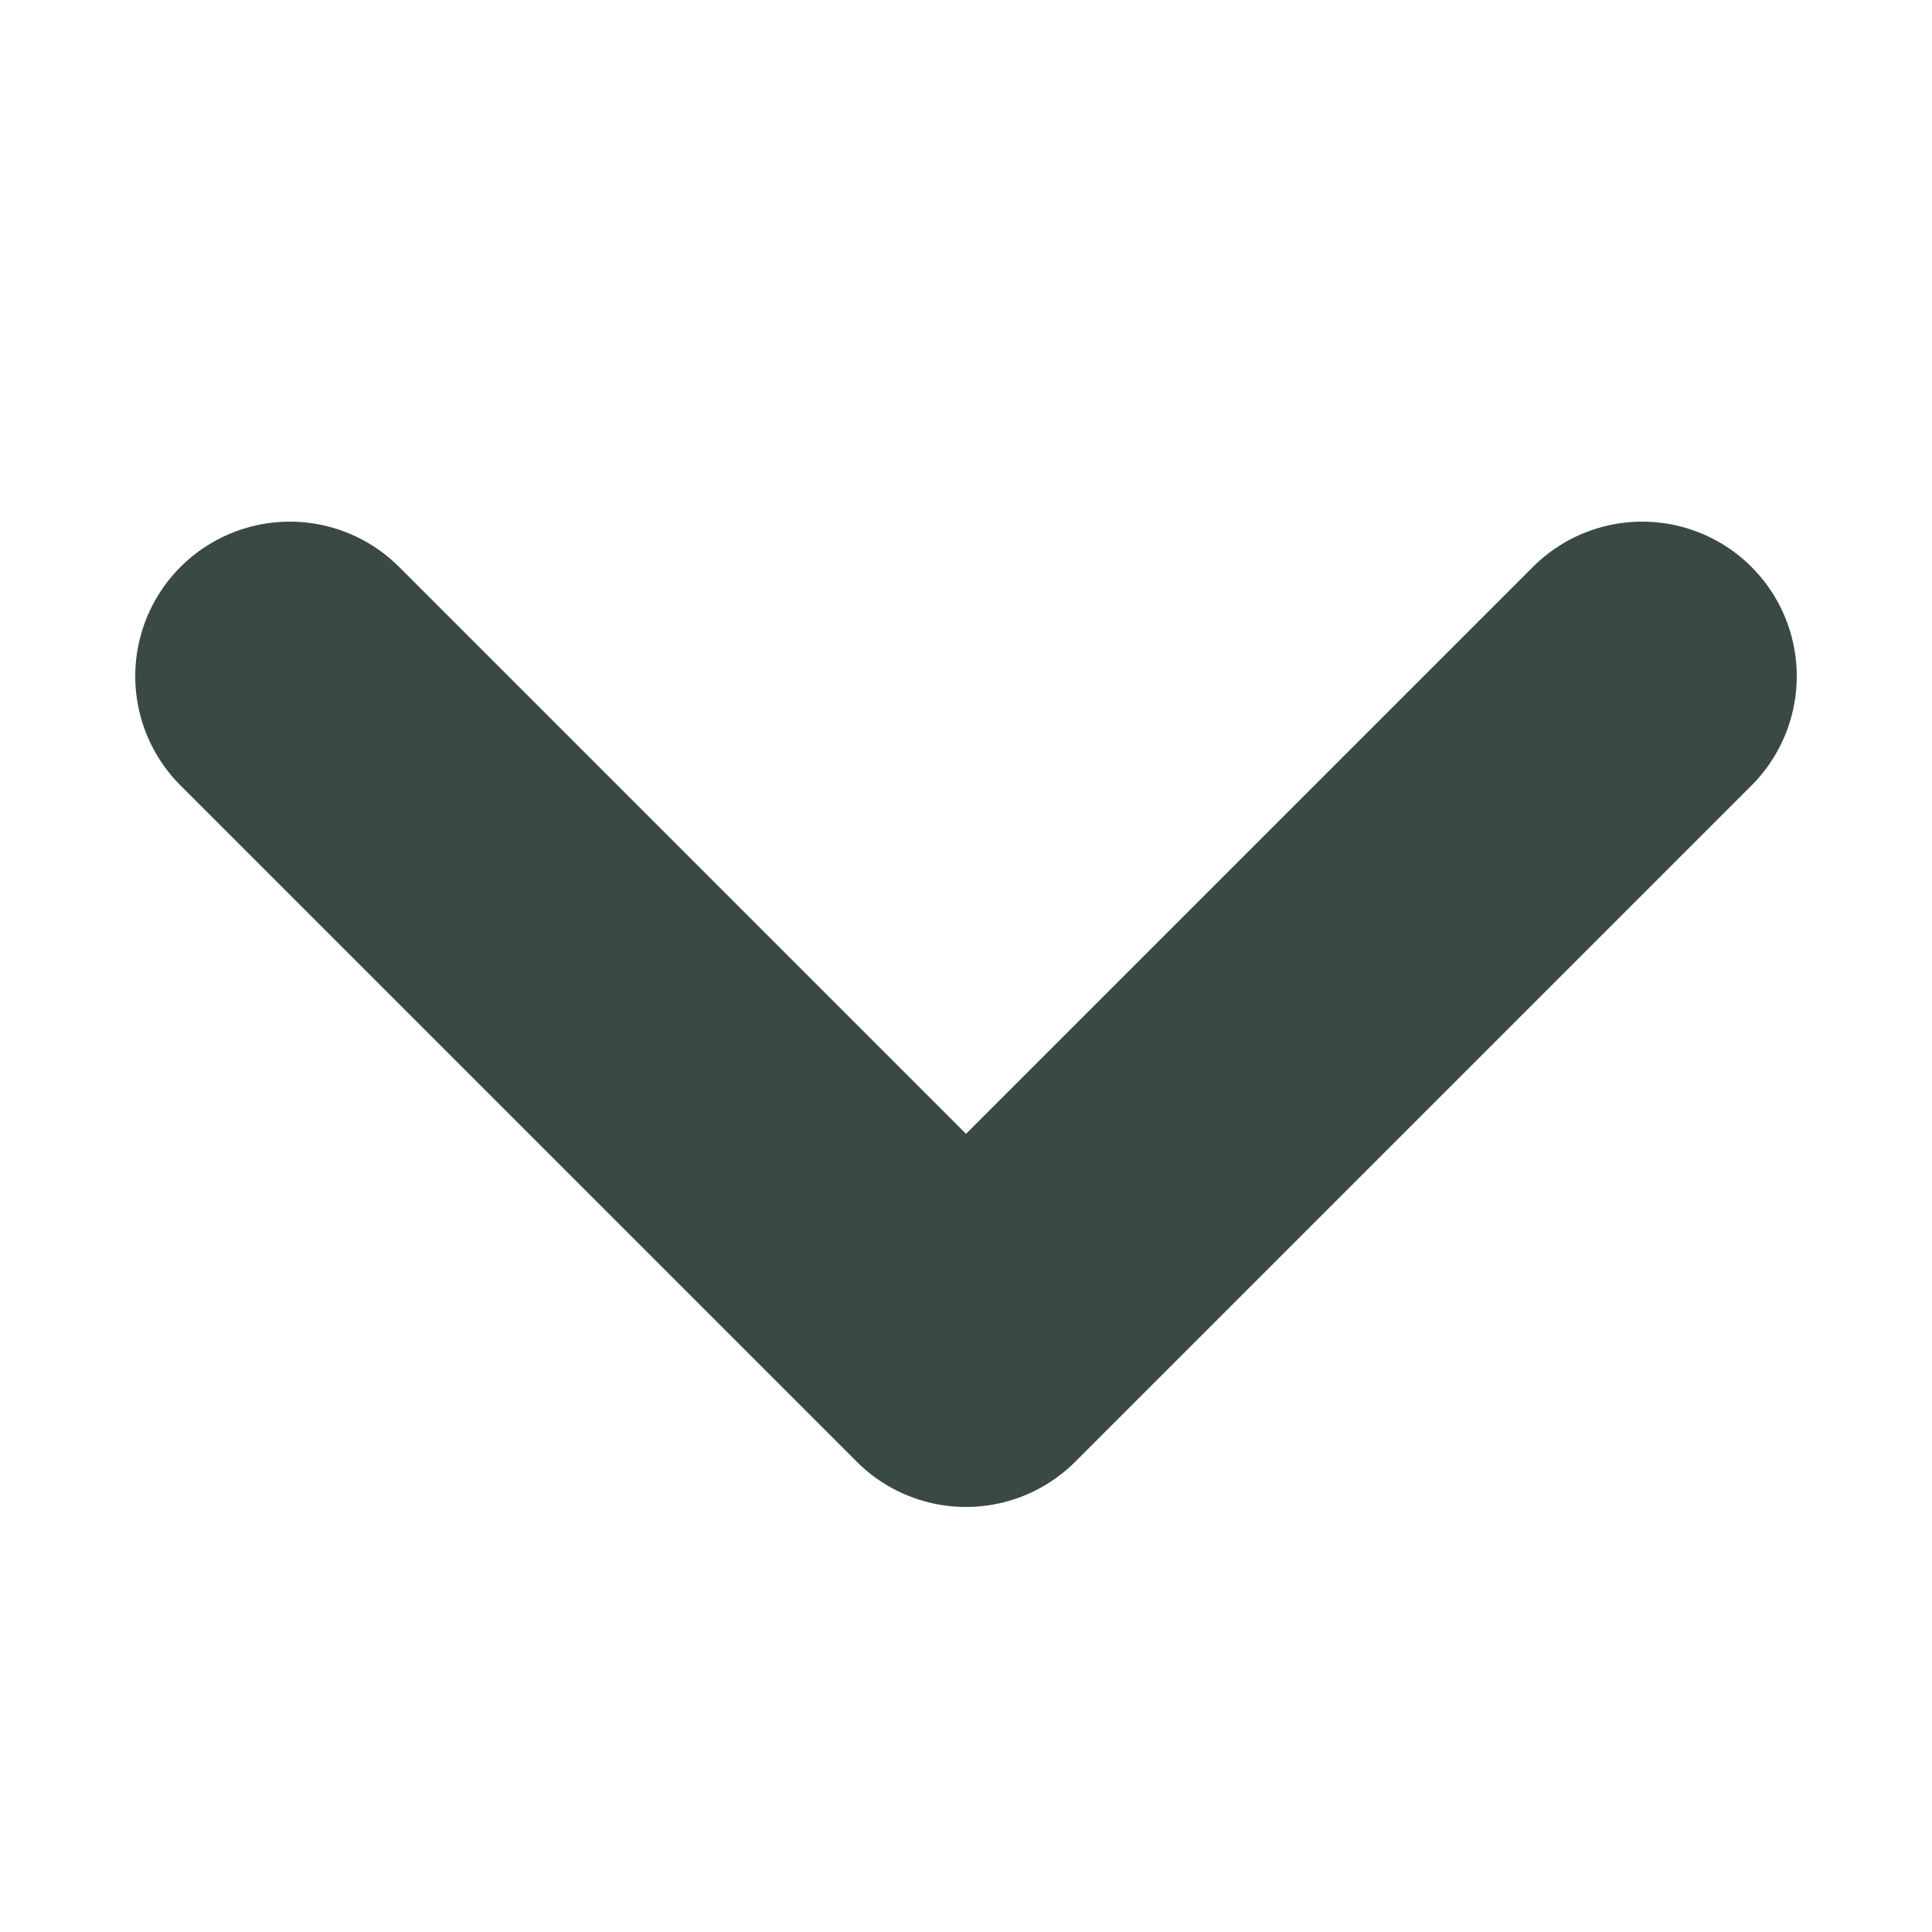
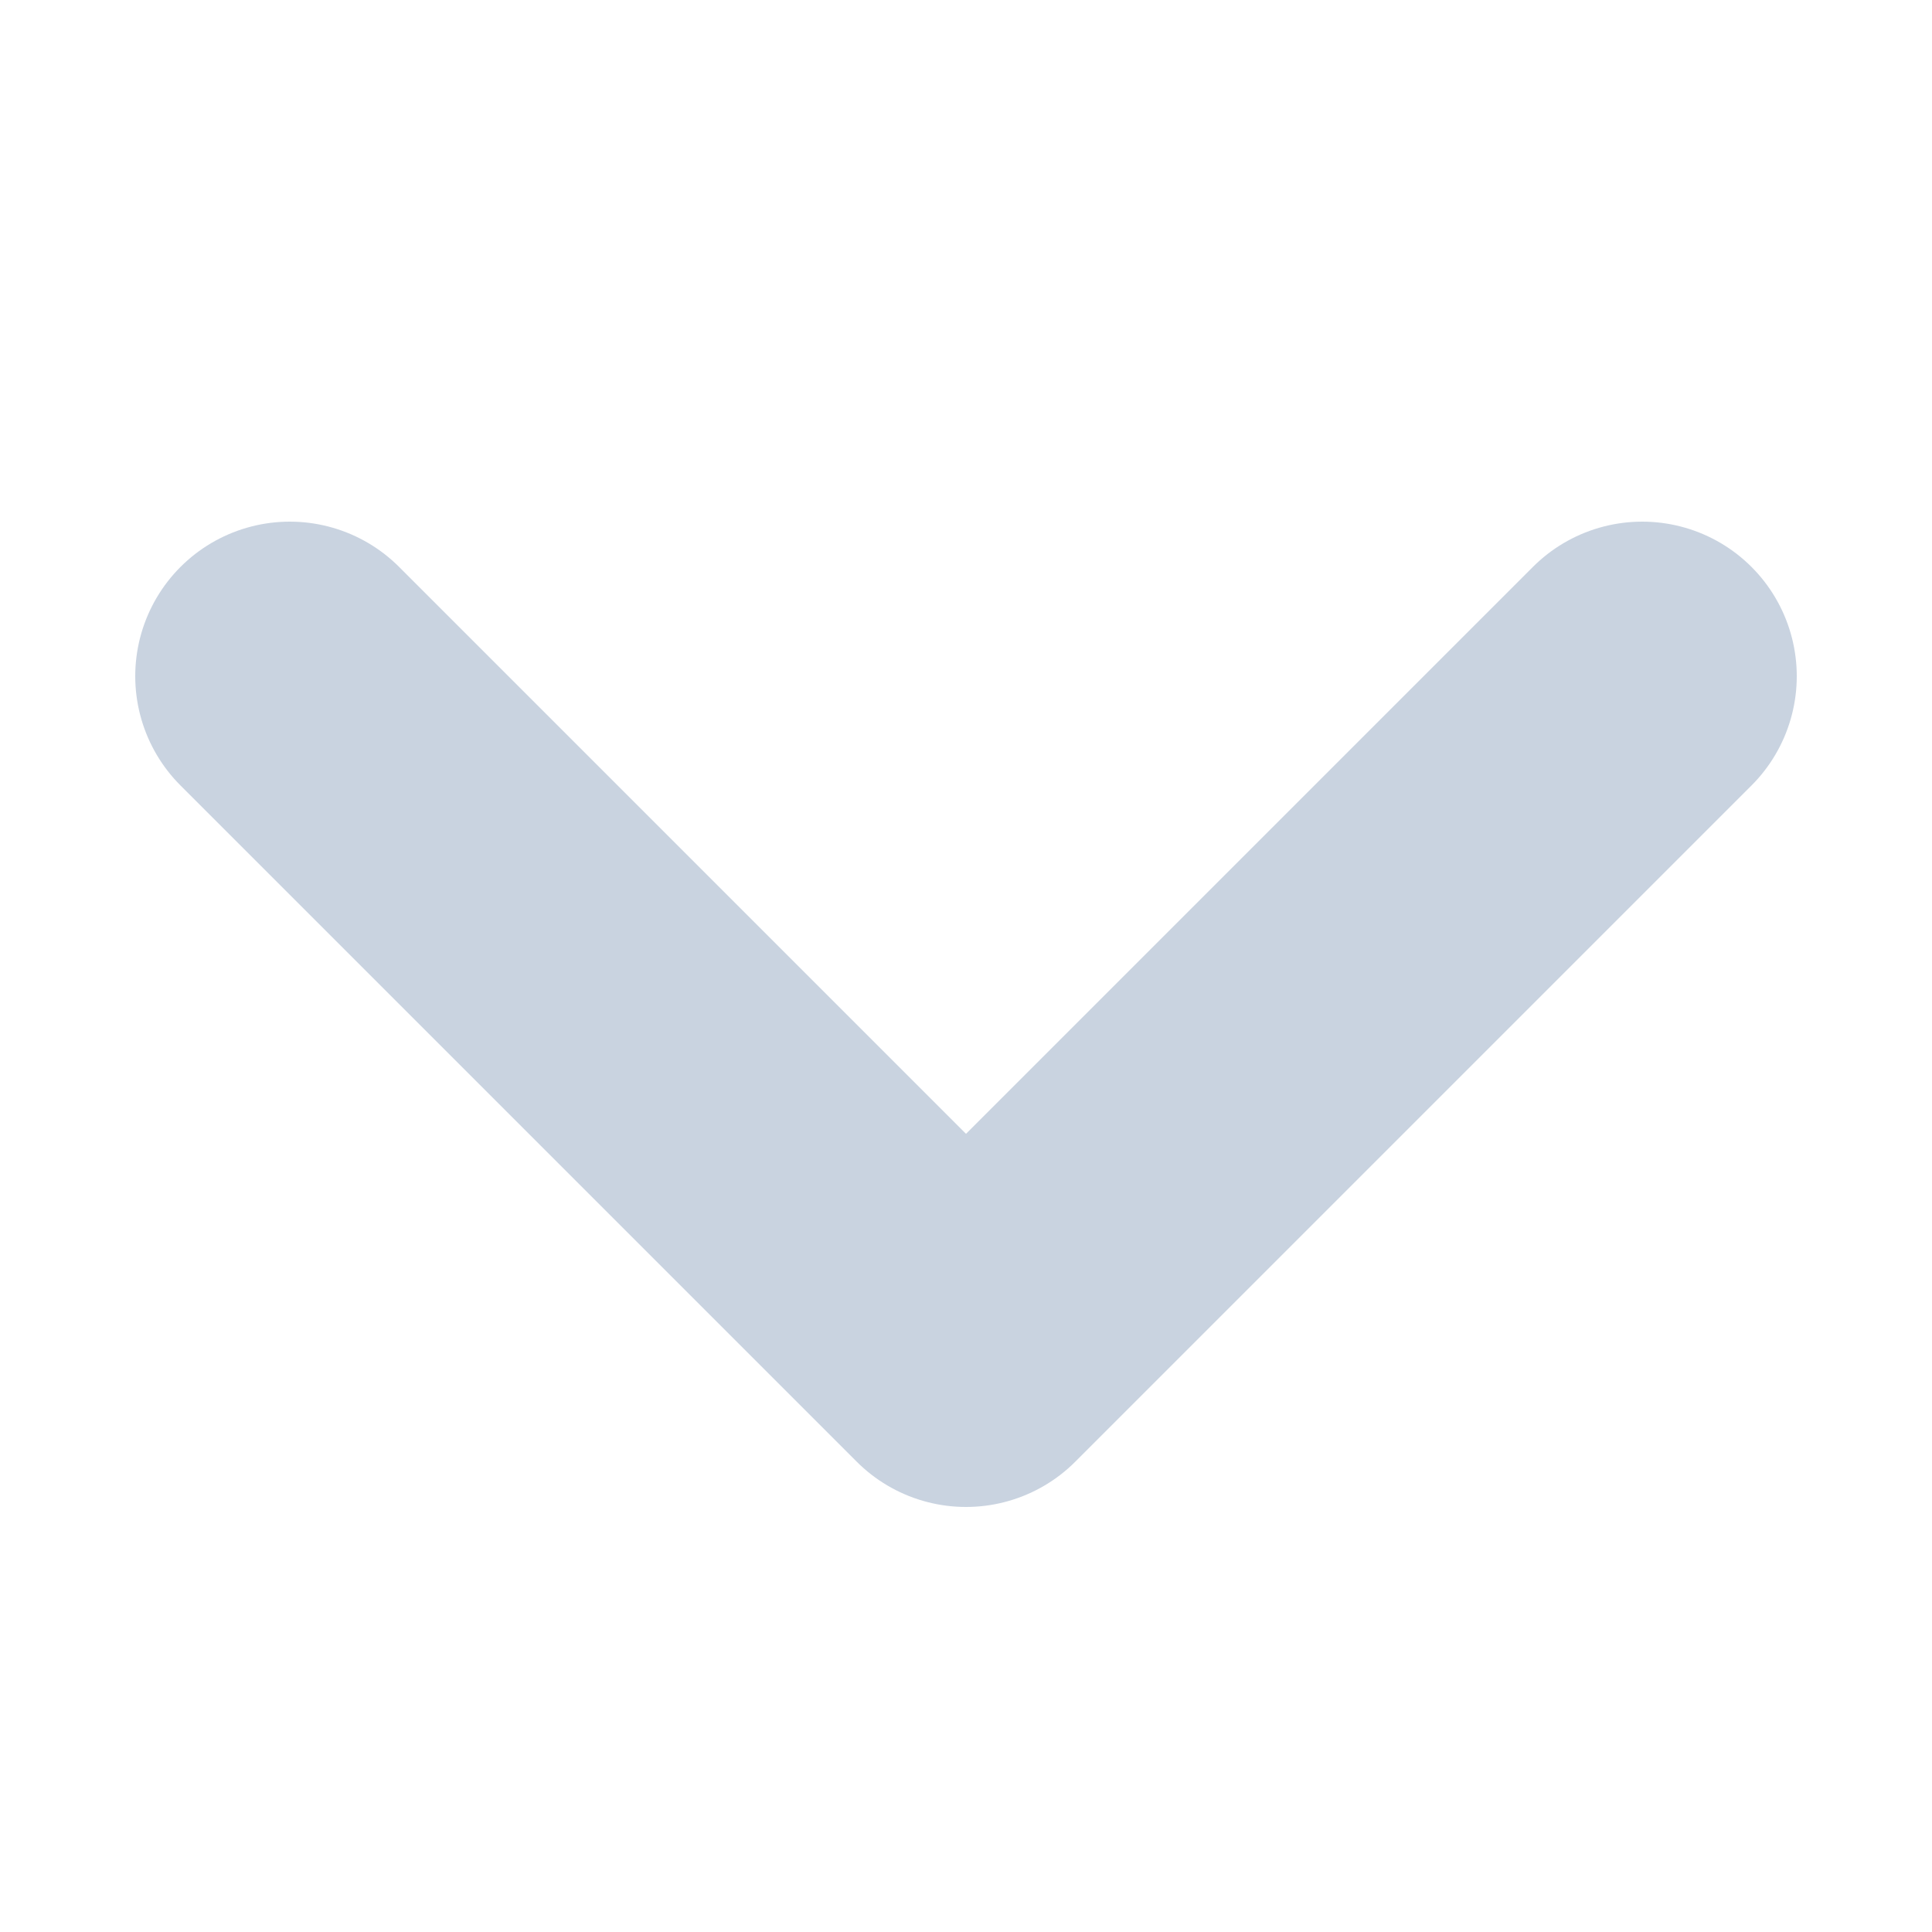
<svg xmlns="http://www.w3.org/2000/svg" width="10" height="10" viewBox="0 0 10 10">
-   <path d="M1.5 3.5 5 7l3.5-3.5" fill="none" stroke="#3A4A42" stroke-width="1.6" stroke-linecap="round" stroke-linejoin="round" />
+   <path d="M1.5 3.5 5 7l3.5-3.5" fill="none" stroke="#C9D3E0" stroke-width="1.6" stroke-linecap="round" stroke-linejoin="round" />
</svg>
